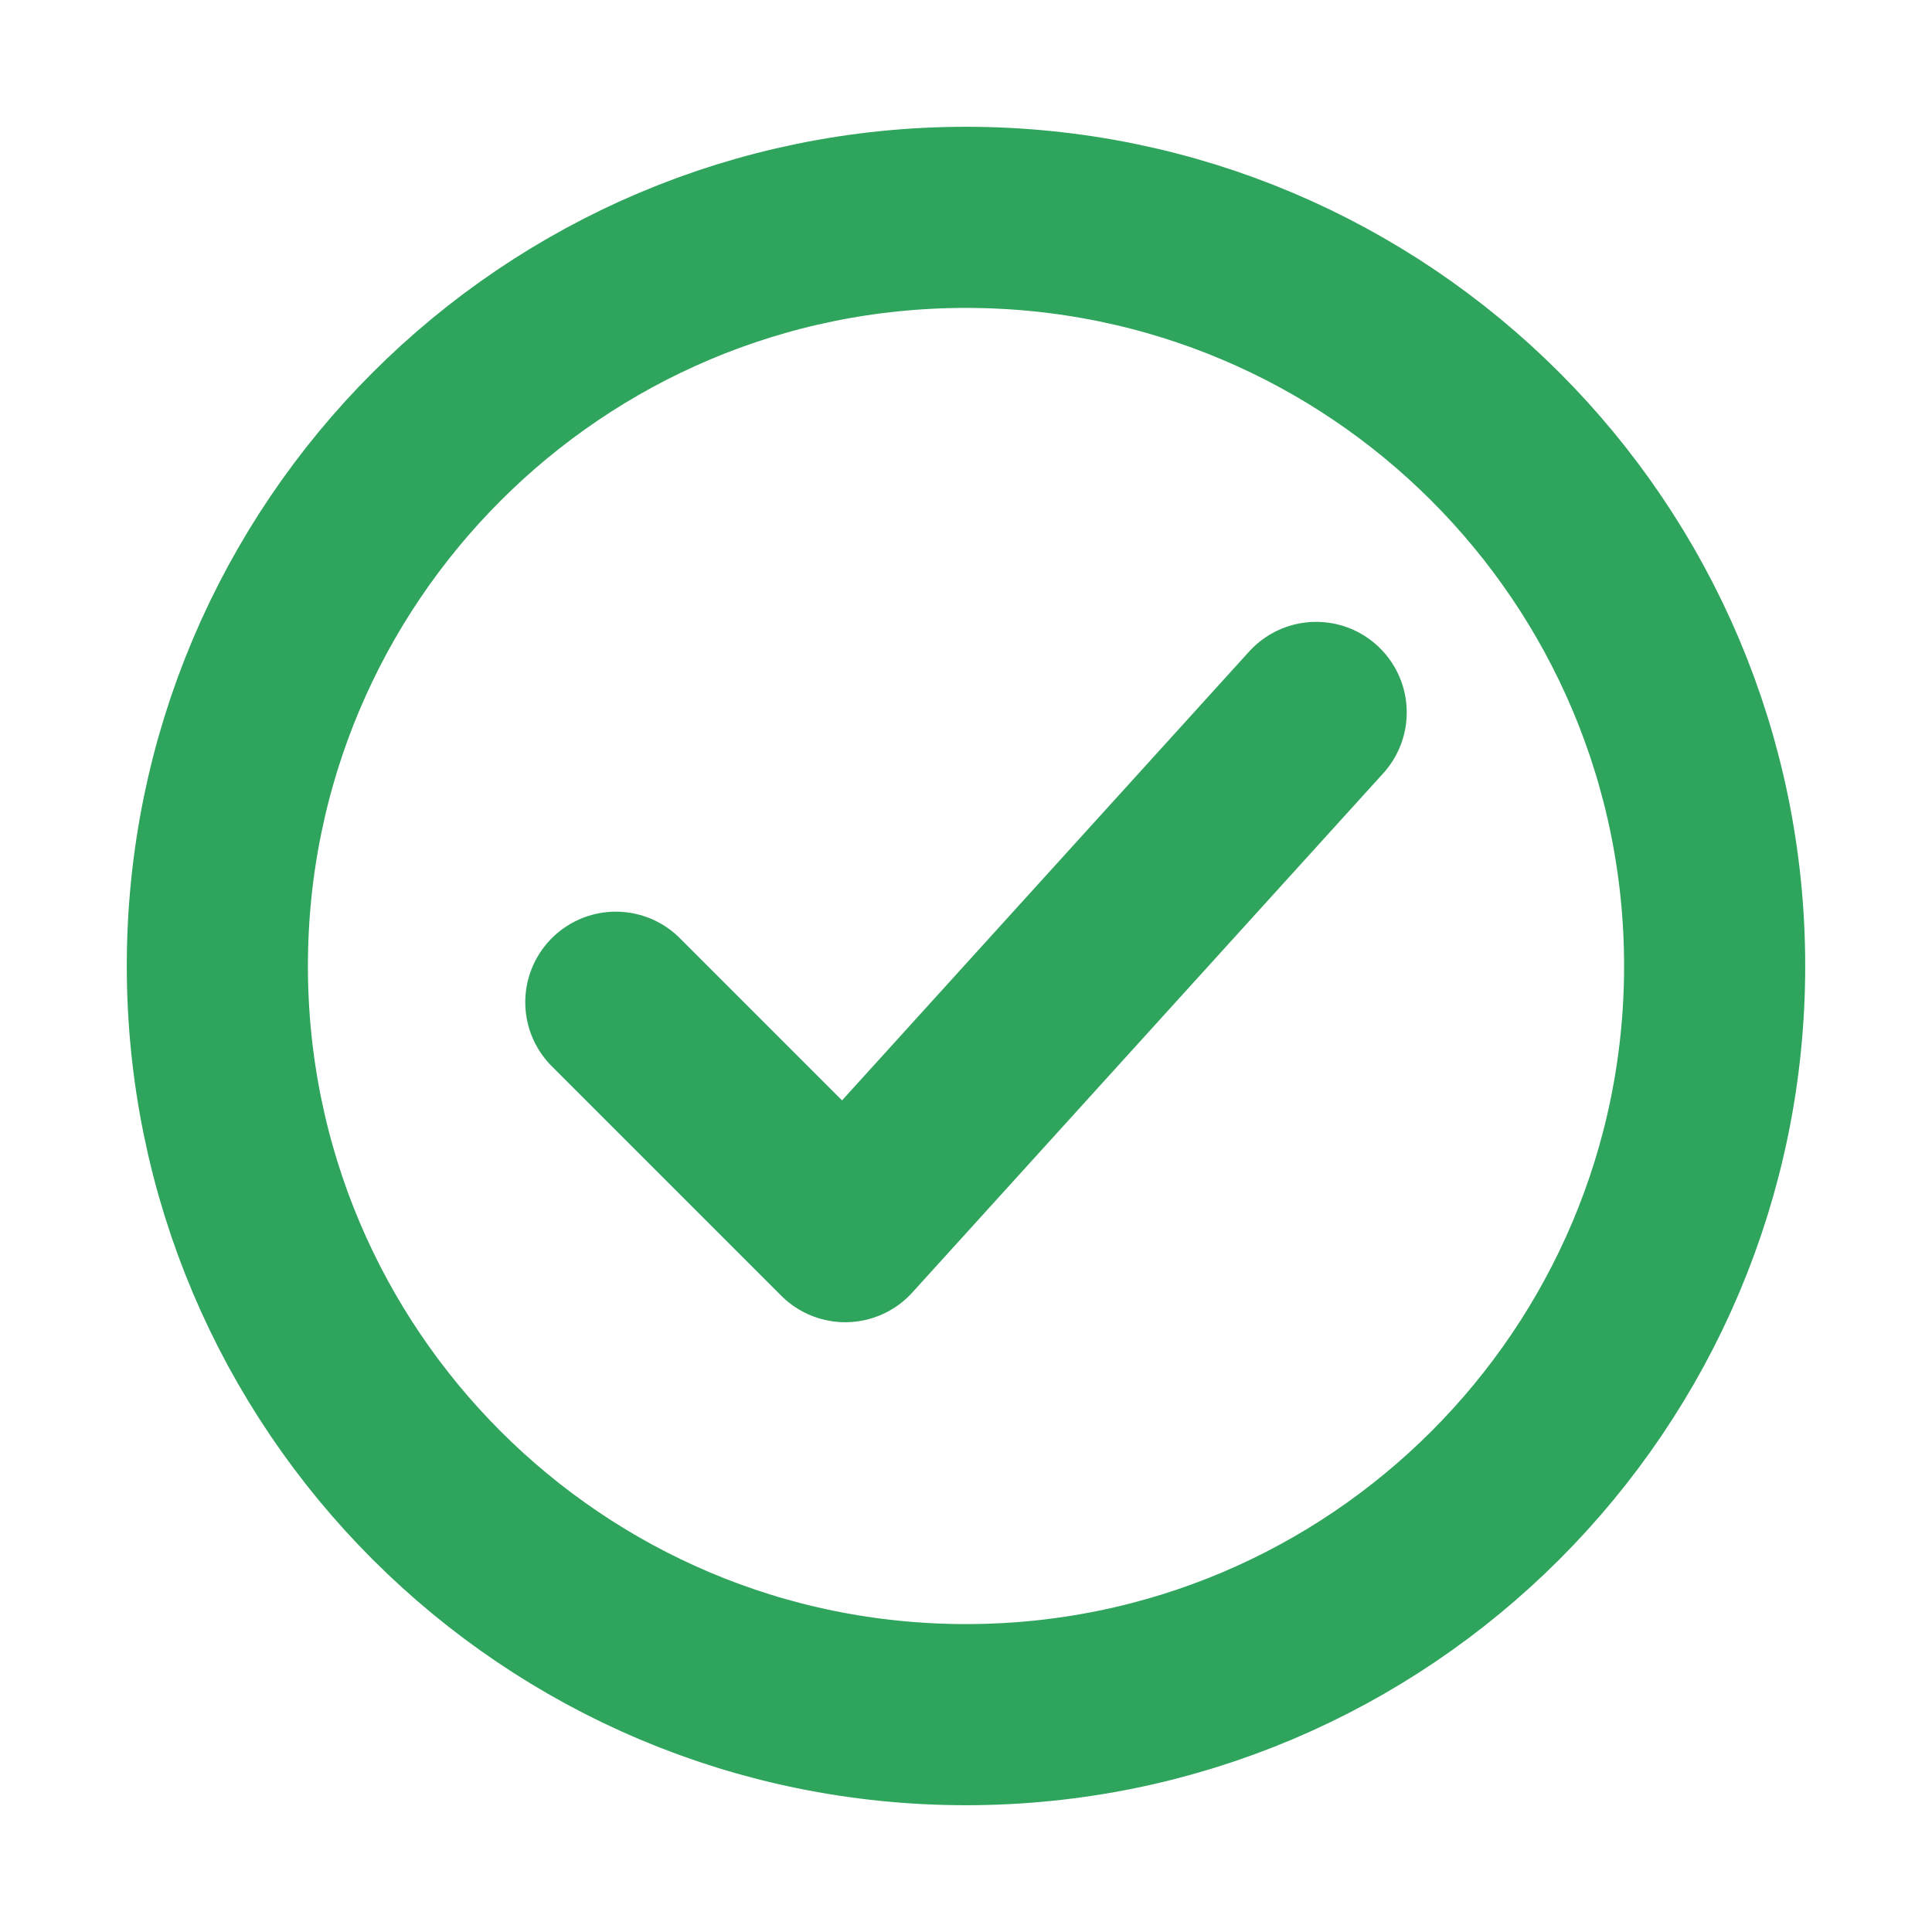
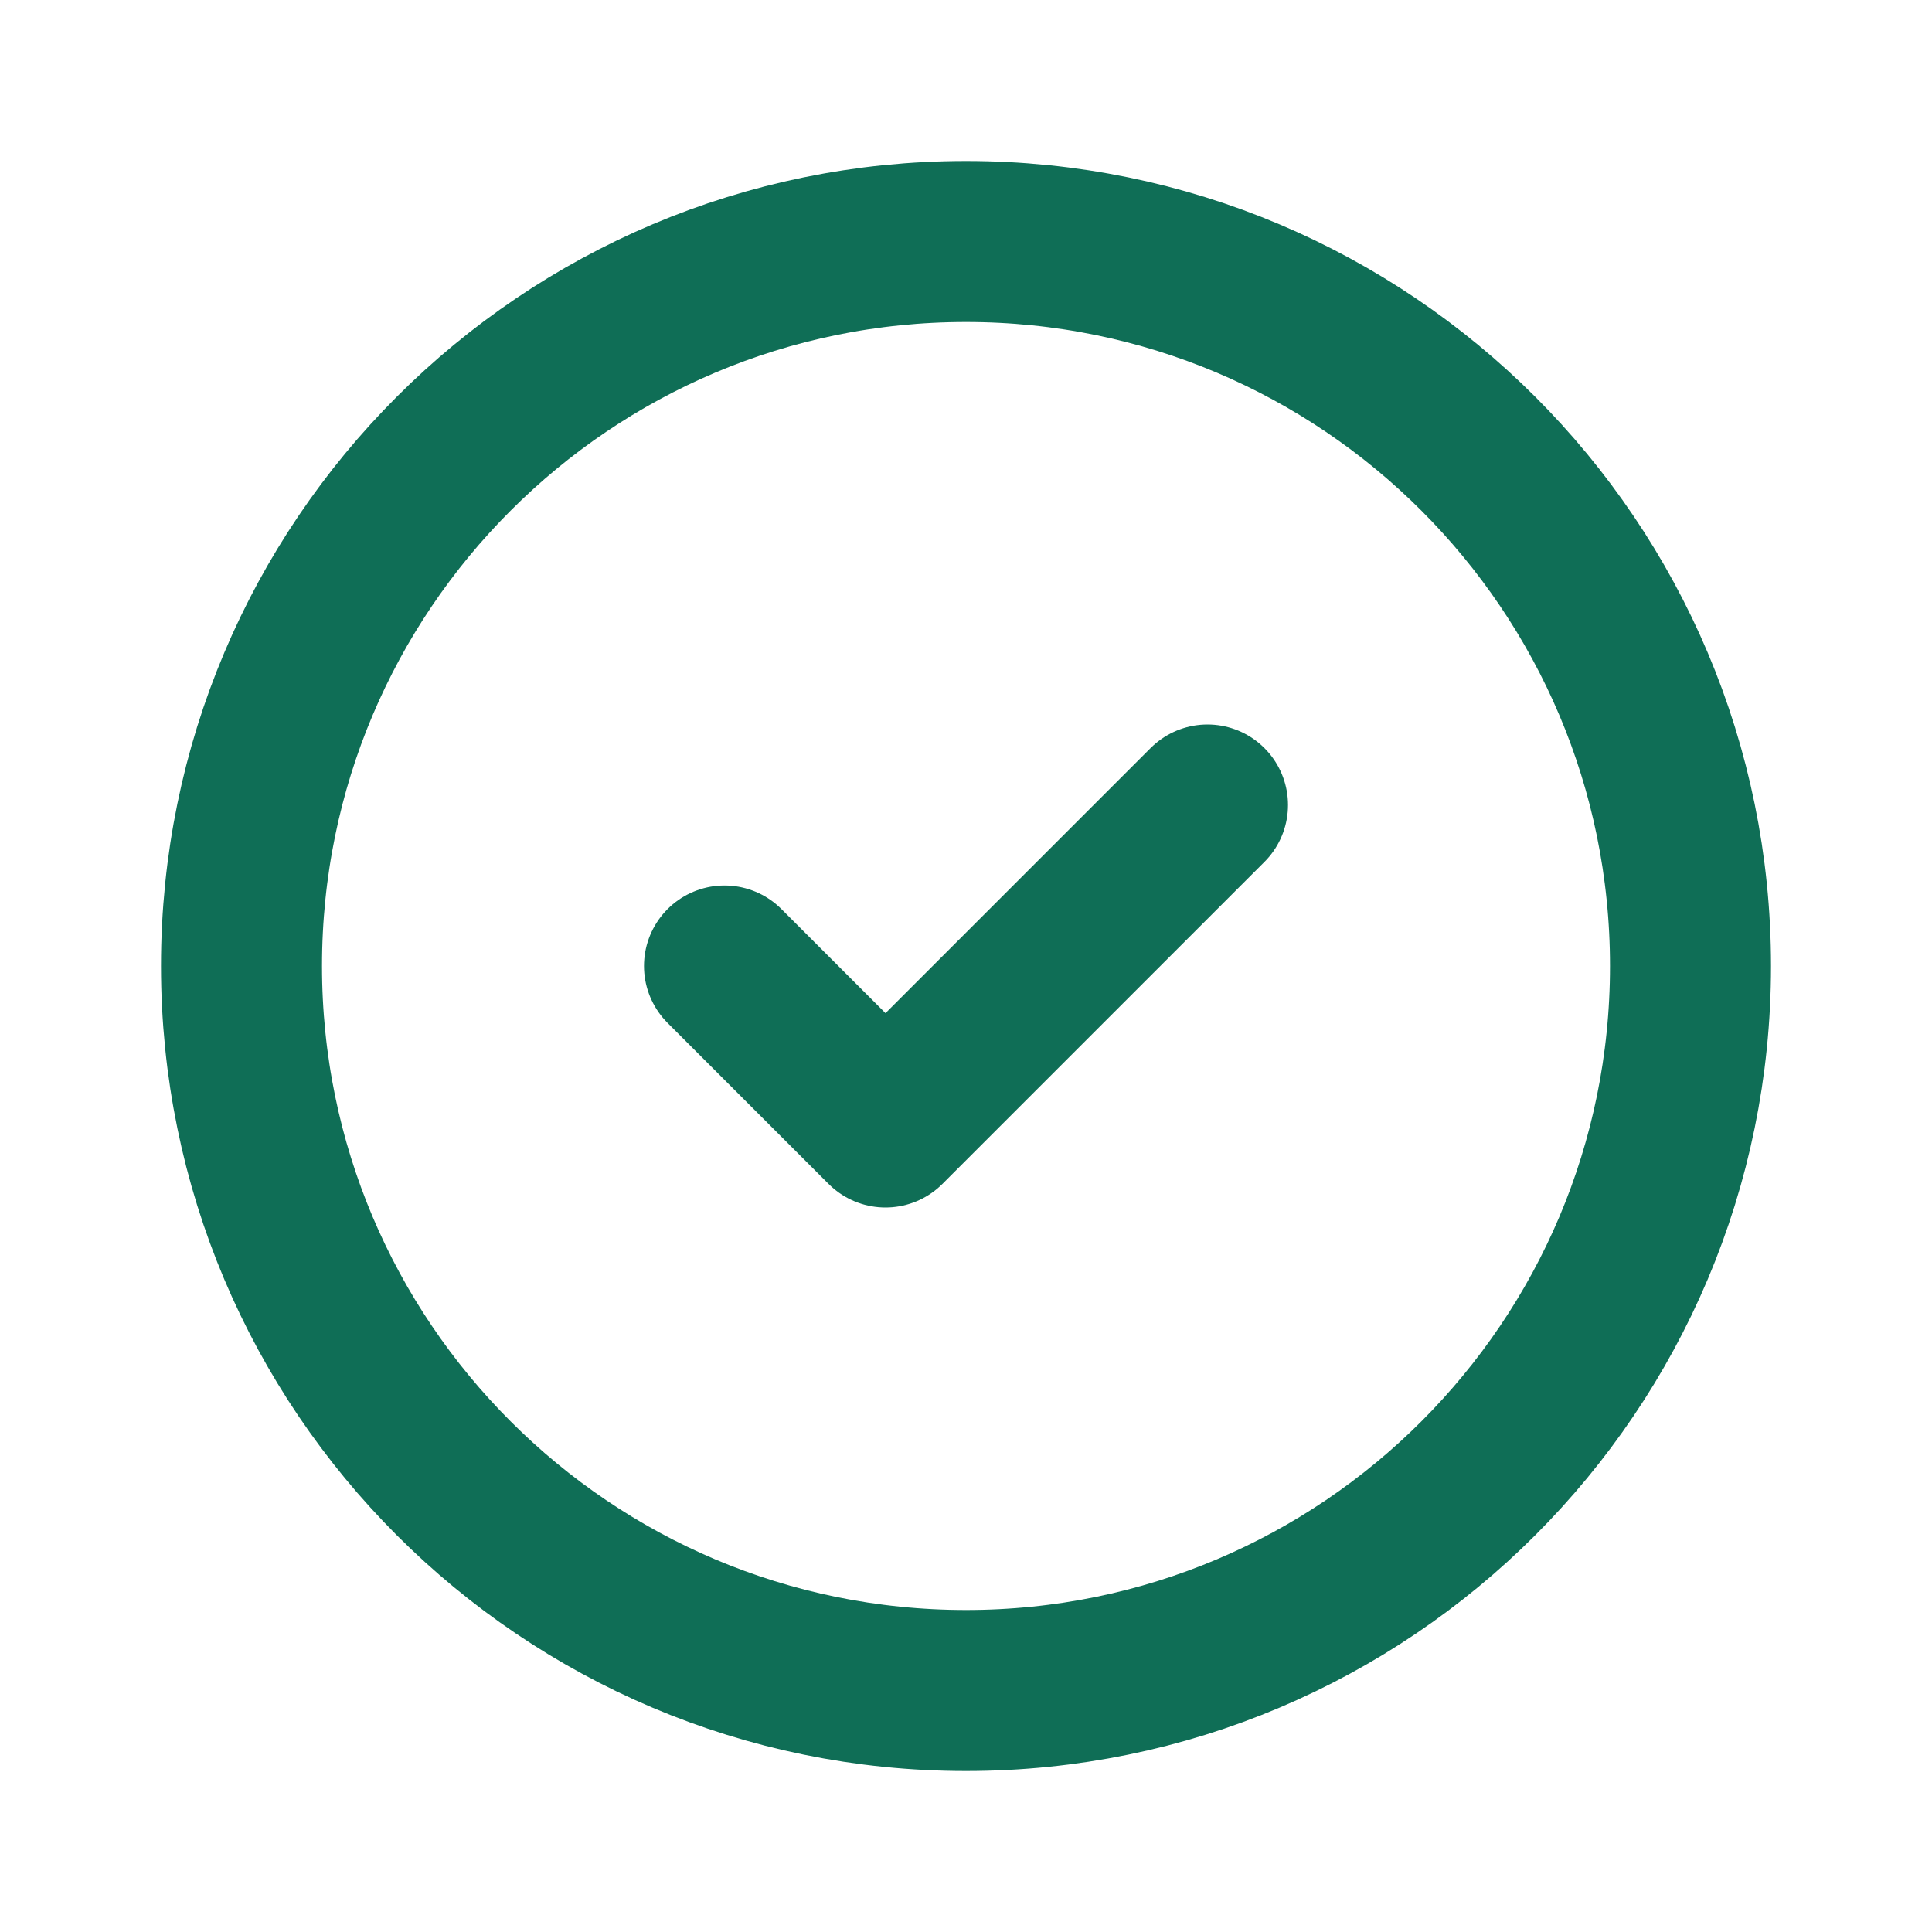
- <svg xmlns="http://www.w3.org/2000/svg" width="16" height="16" viewBox="0 0 16 16">
-   <circle cx="8" cy="8" r="6.2" fill="none" stroke="#2ea45c" stroke-width="1.5" />
-   <path d="M5.1 8.3 L7 10.2 L10.9 5.9" fill="none" stroke="#2ea45c" stroke-width="1.5" stroke-linecap="round" stroke-linejoin="round" />
+ <svg xmlns="http://www.w3.org/2000/svg" width="24" height="24" viewBox="0 0 24 24">
+   <circle cx="12" cy="12" r="9" fill="none" stroke="#0F6E56" stroke-width="2" />
+   <path d="M9 12 L11 14 L15 10" fill="none" stroke="#0F6E56" stroke-width="2" stroke-linecap="round" stroke-linejoin="round" />
</svg>
